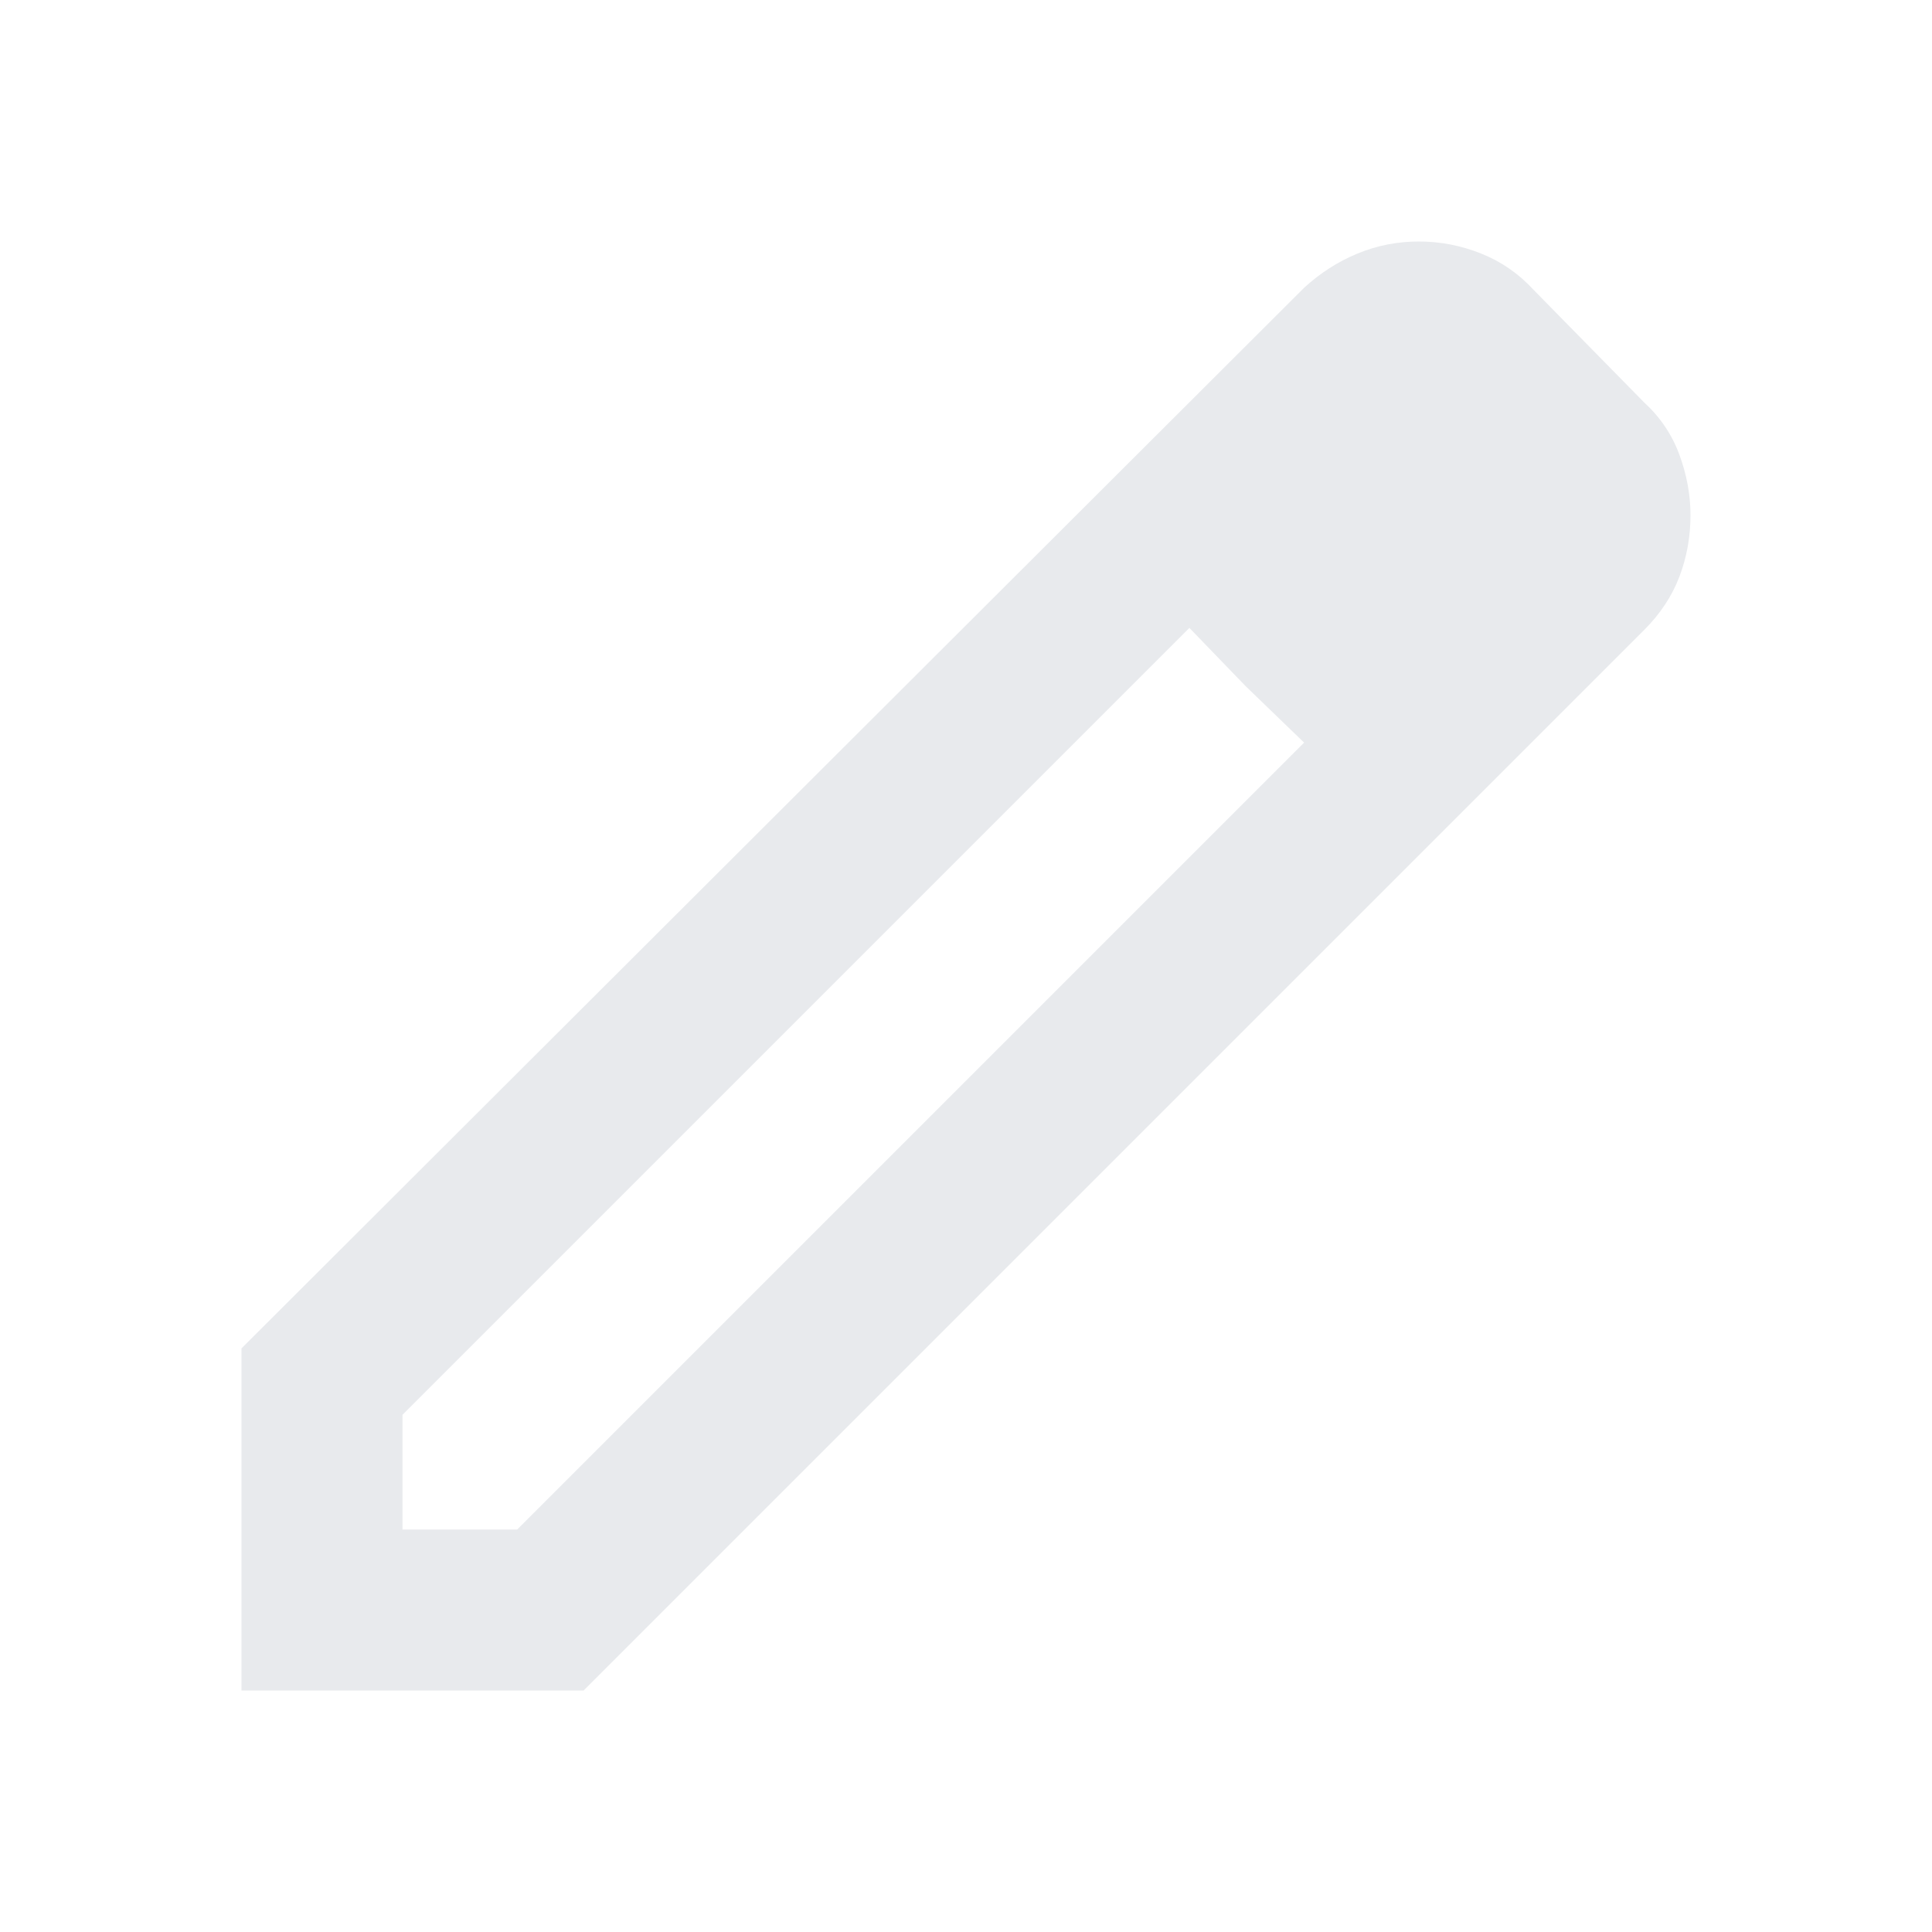
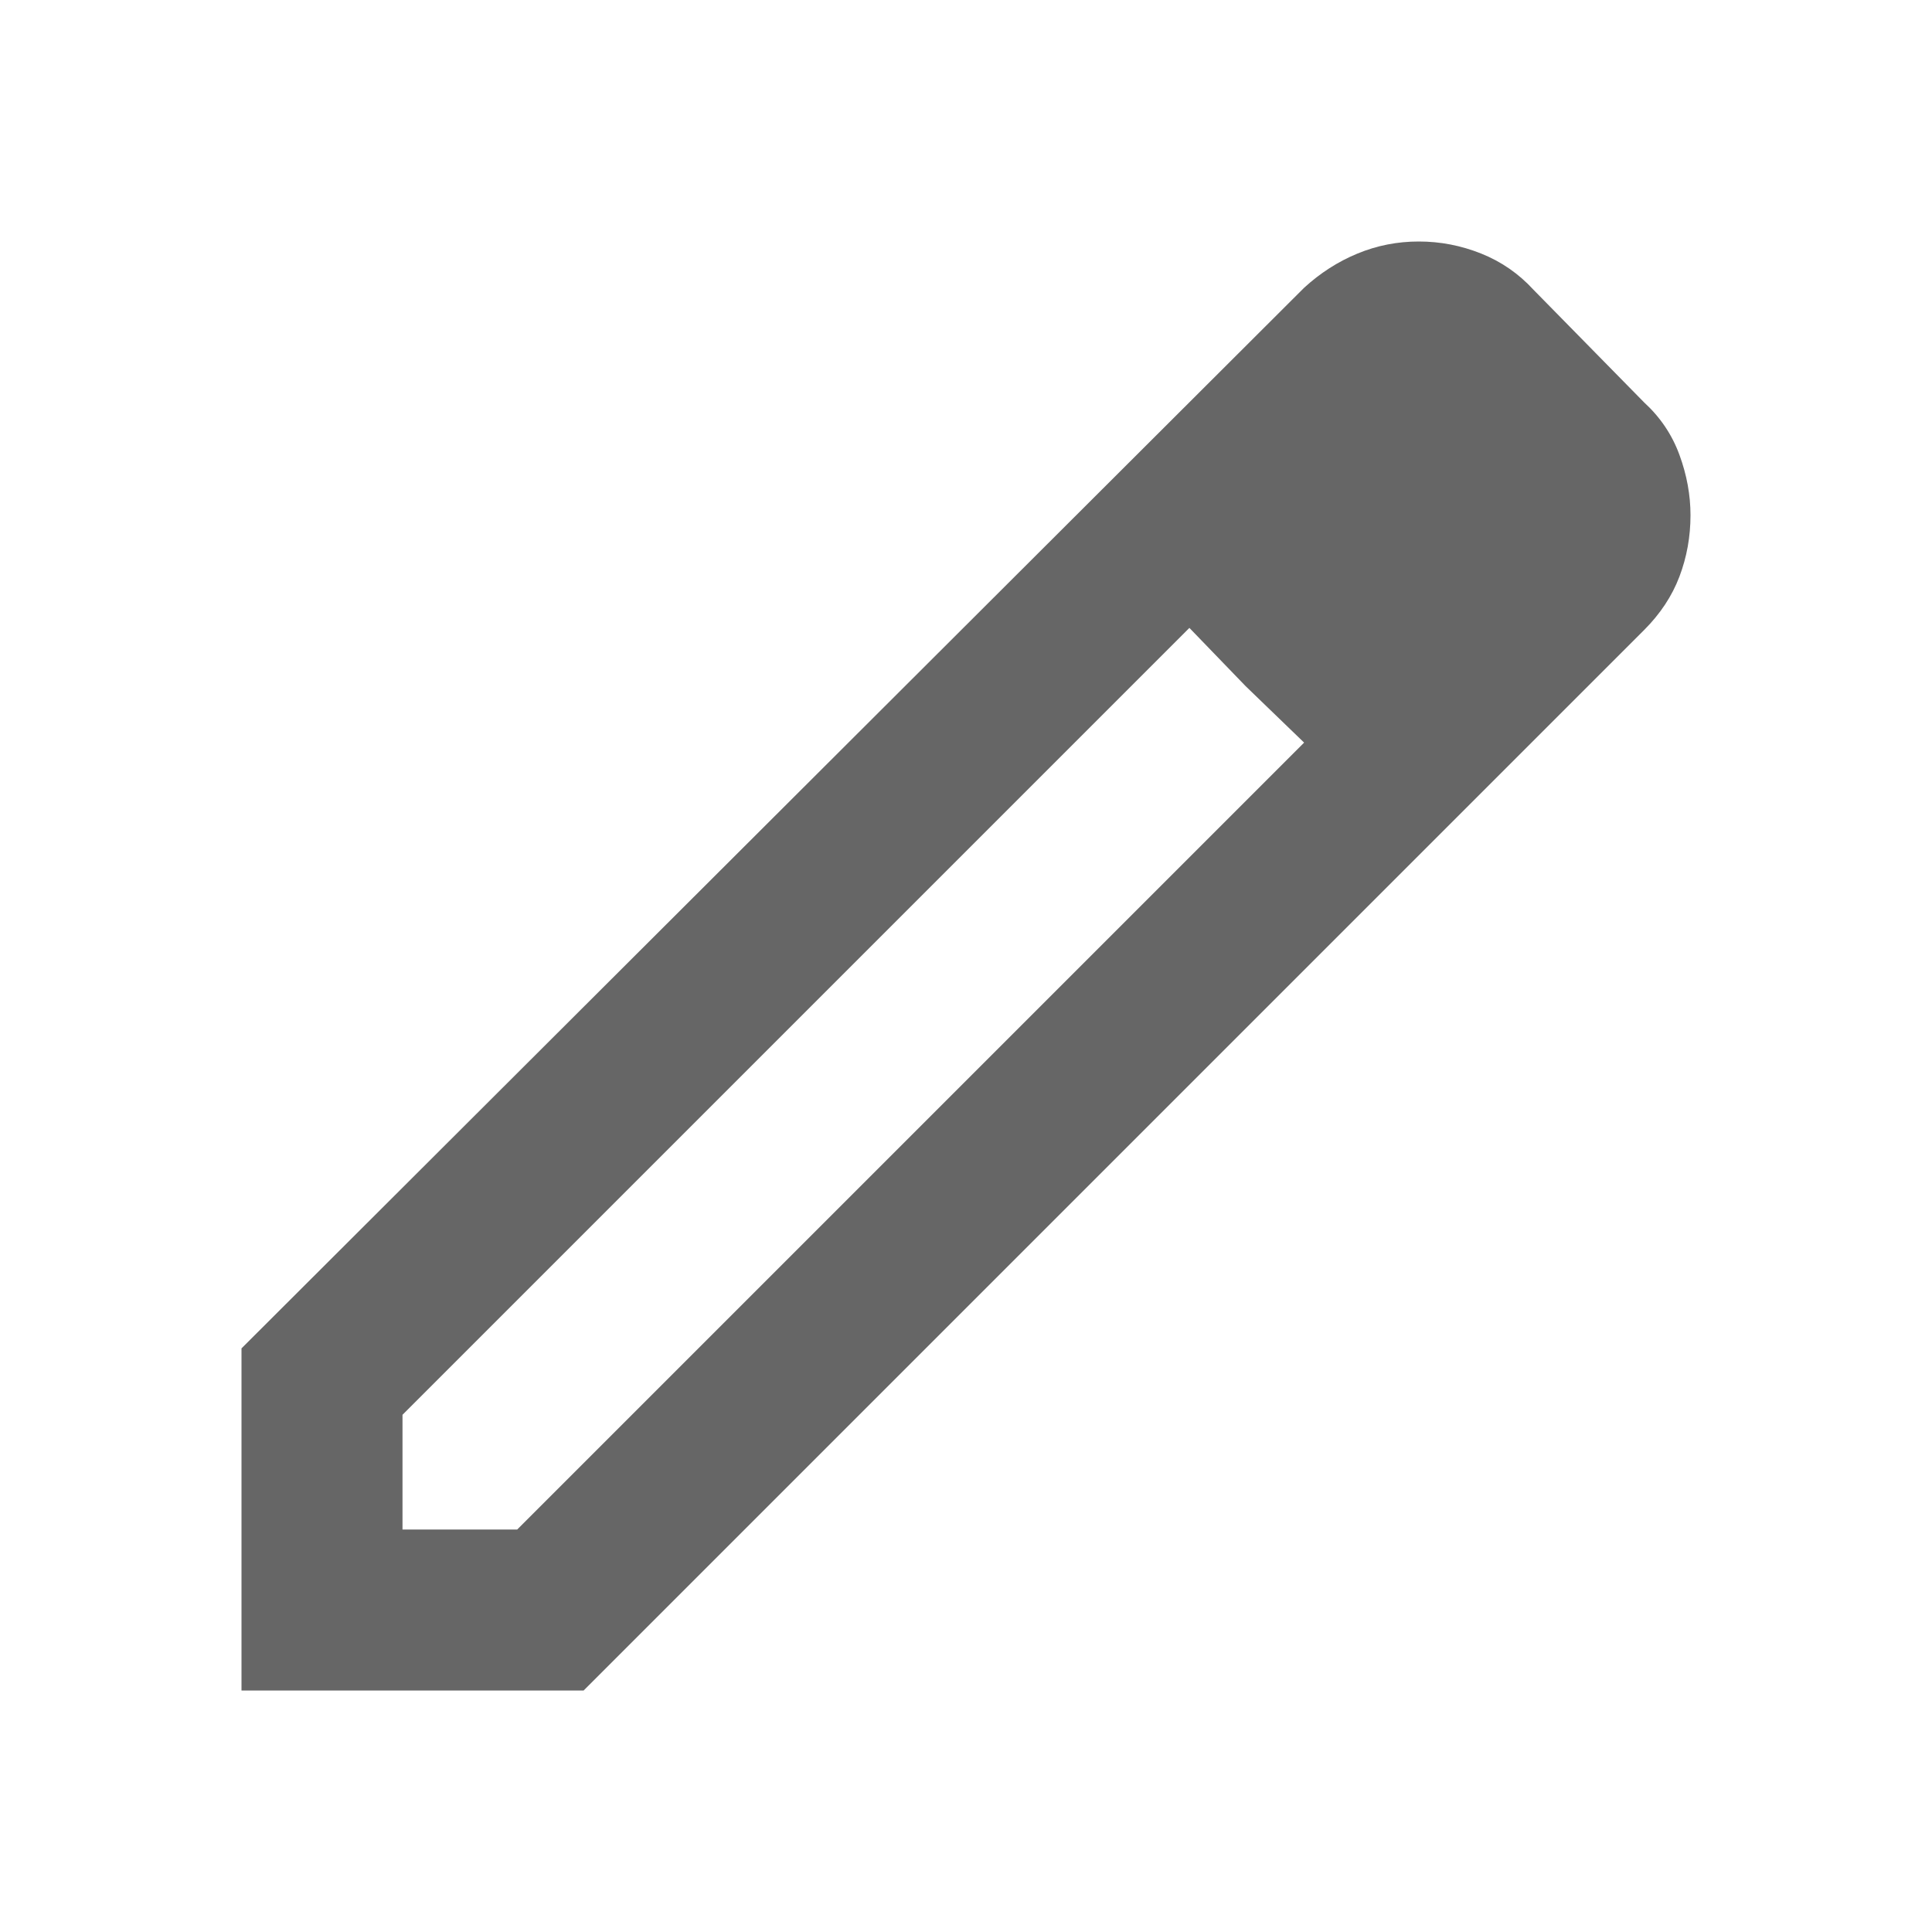
- <svg xmlns="http://www.w3.org/2000/svg" height="24px" viewBox="0 -960 960 960" width="24px" fill="#e8eaed">
+ <svg xmlns="http://www.w3.org/2000/svg" height="24px" viewBox="0 -960 960 960" width="24px" fill="#666666">
  <path d="M200-200h57l391-391-57-57-391 391v57Zm-80 80v-170l528-527q12-11 26.5-17t30.5-6q16 0 31 6t26 18l55 56q12 11 17.5 26t5.5 30q0 16-5.5 30.5T817-647L290-120H120Zm640-584-56-56 56 56Zm-141 85-28-29 57 57-29-28Z" />
</svg>
